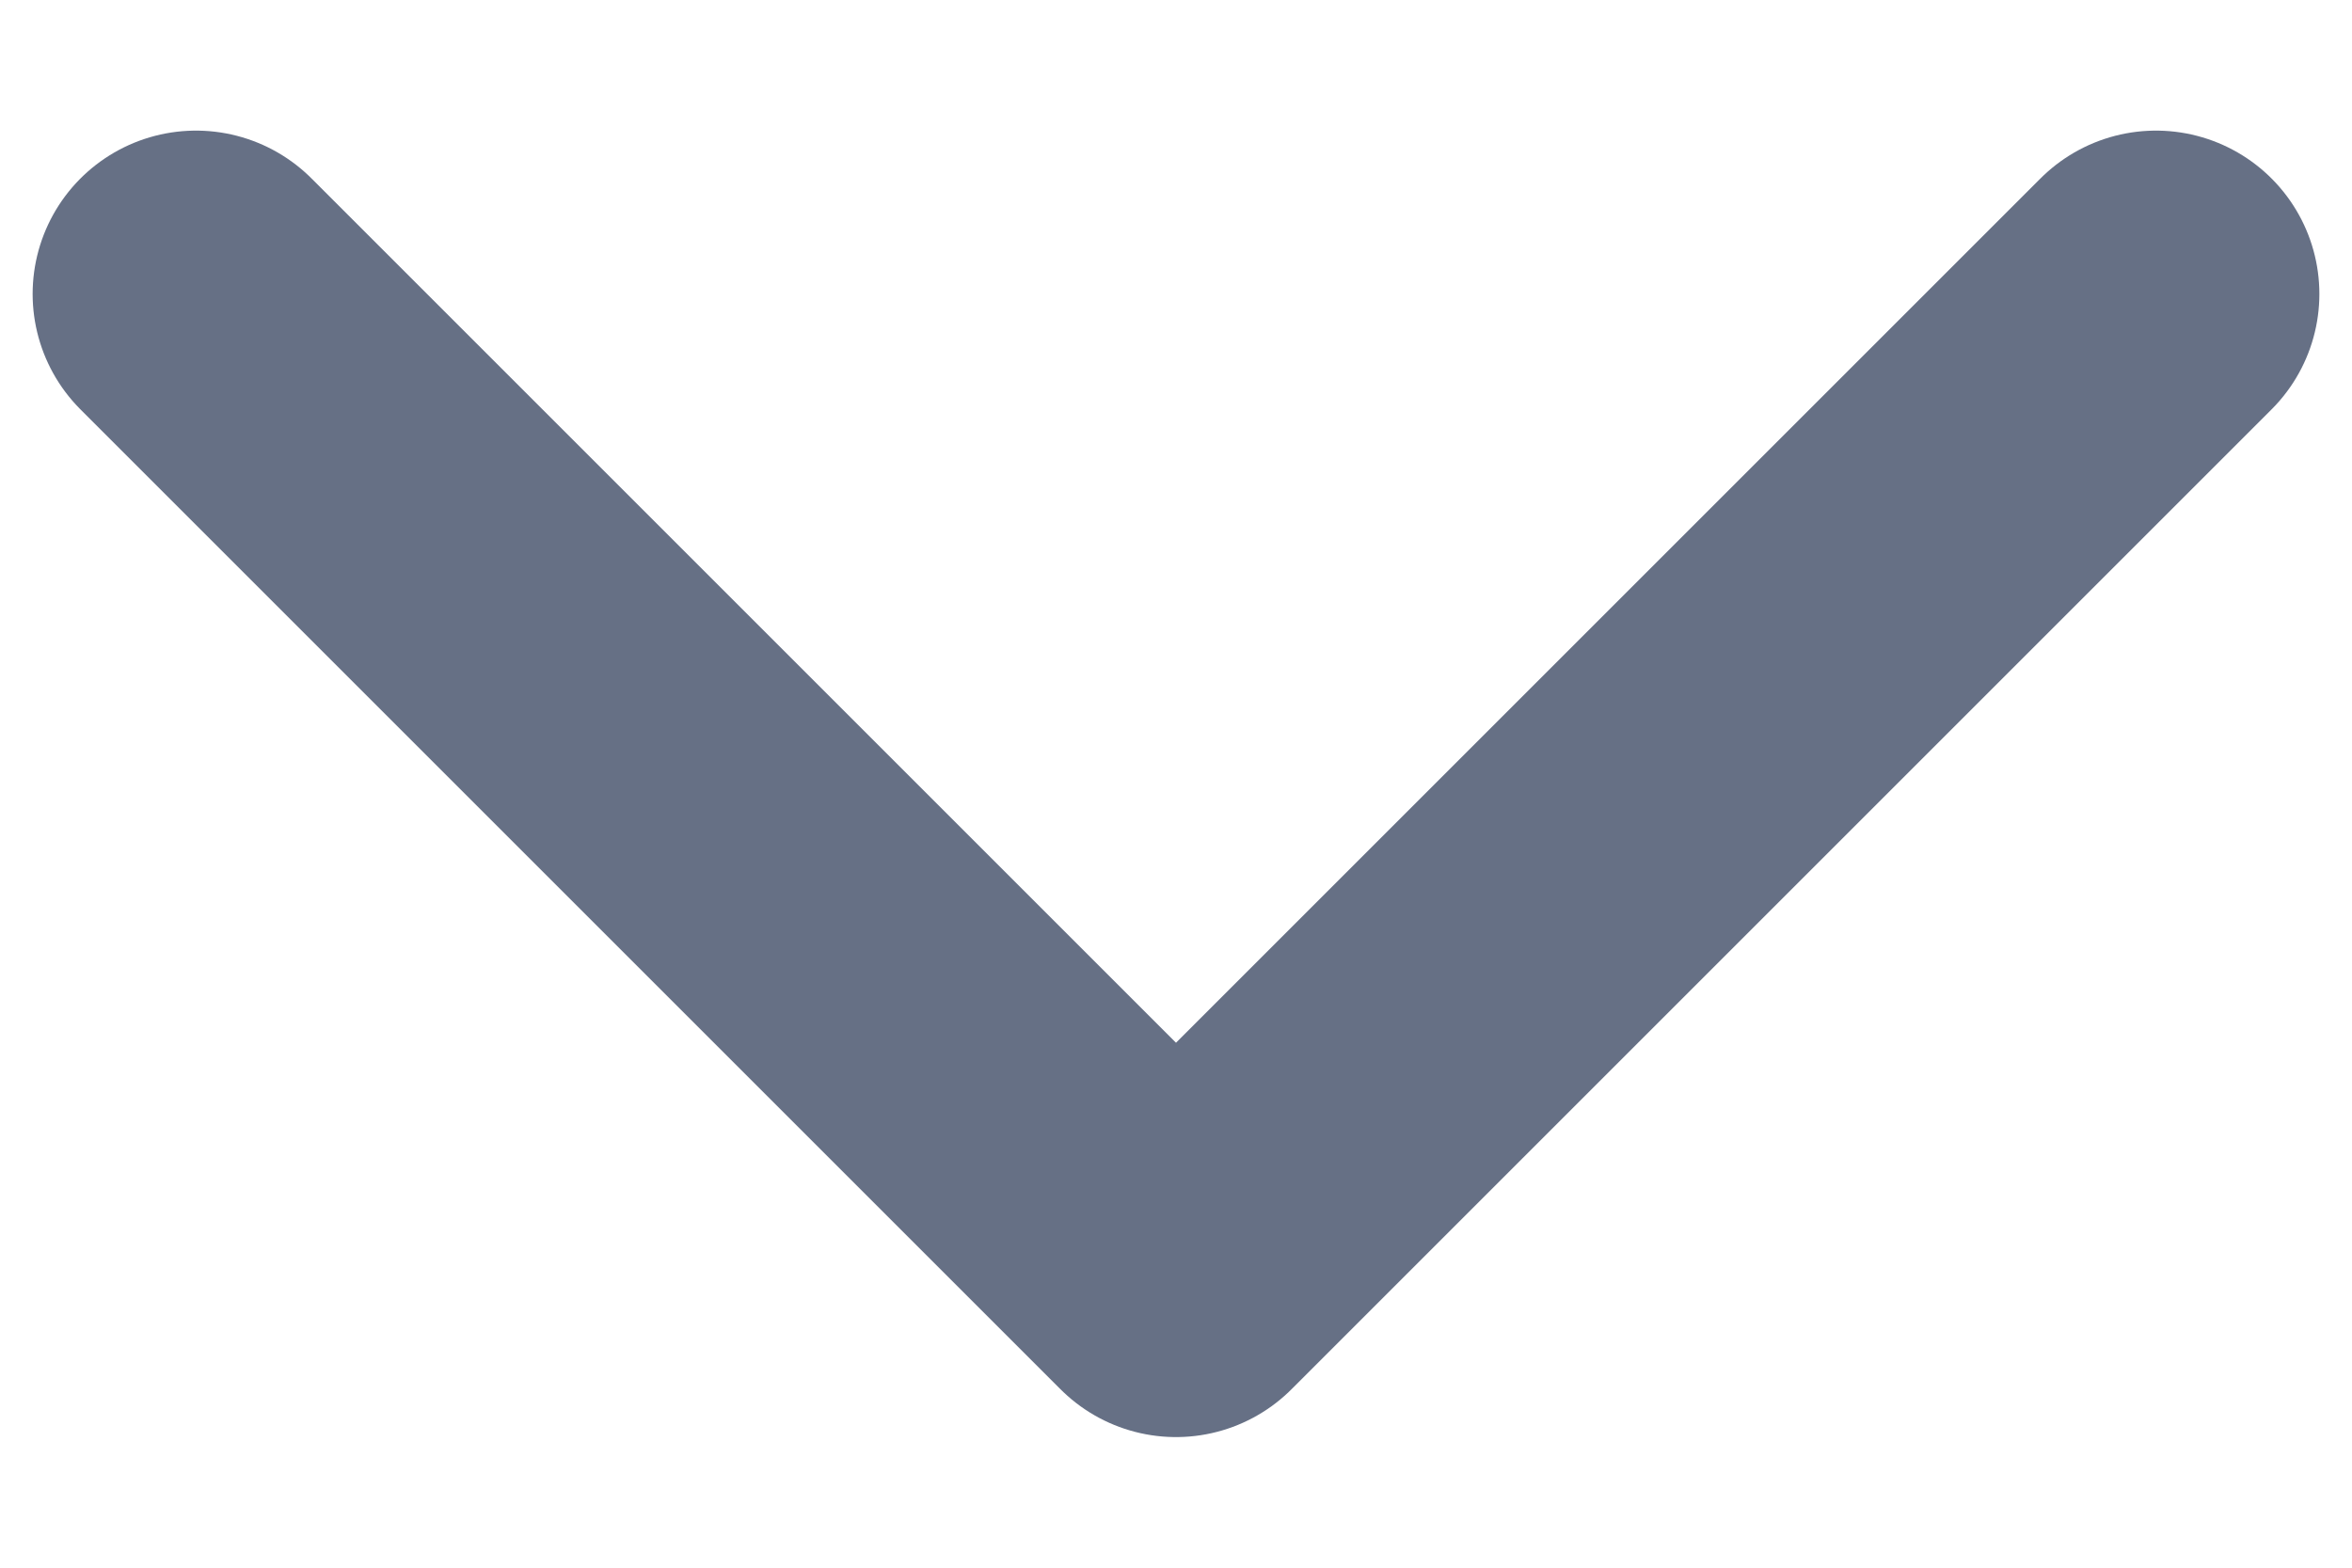
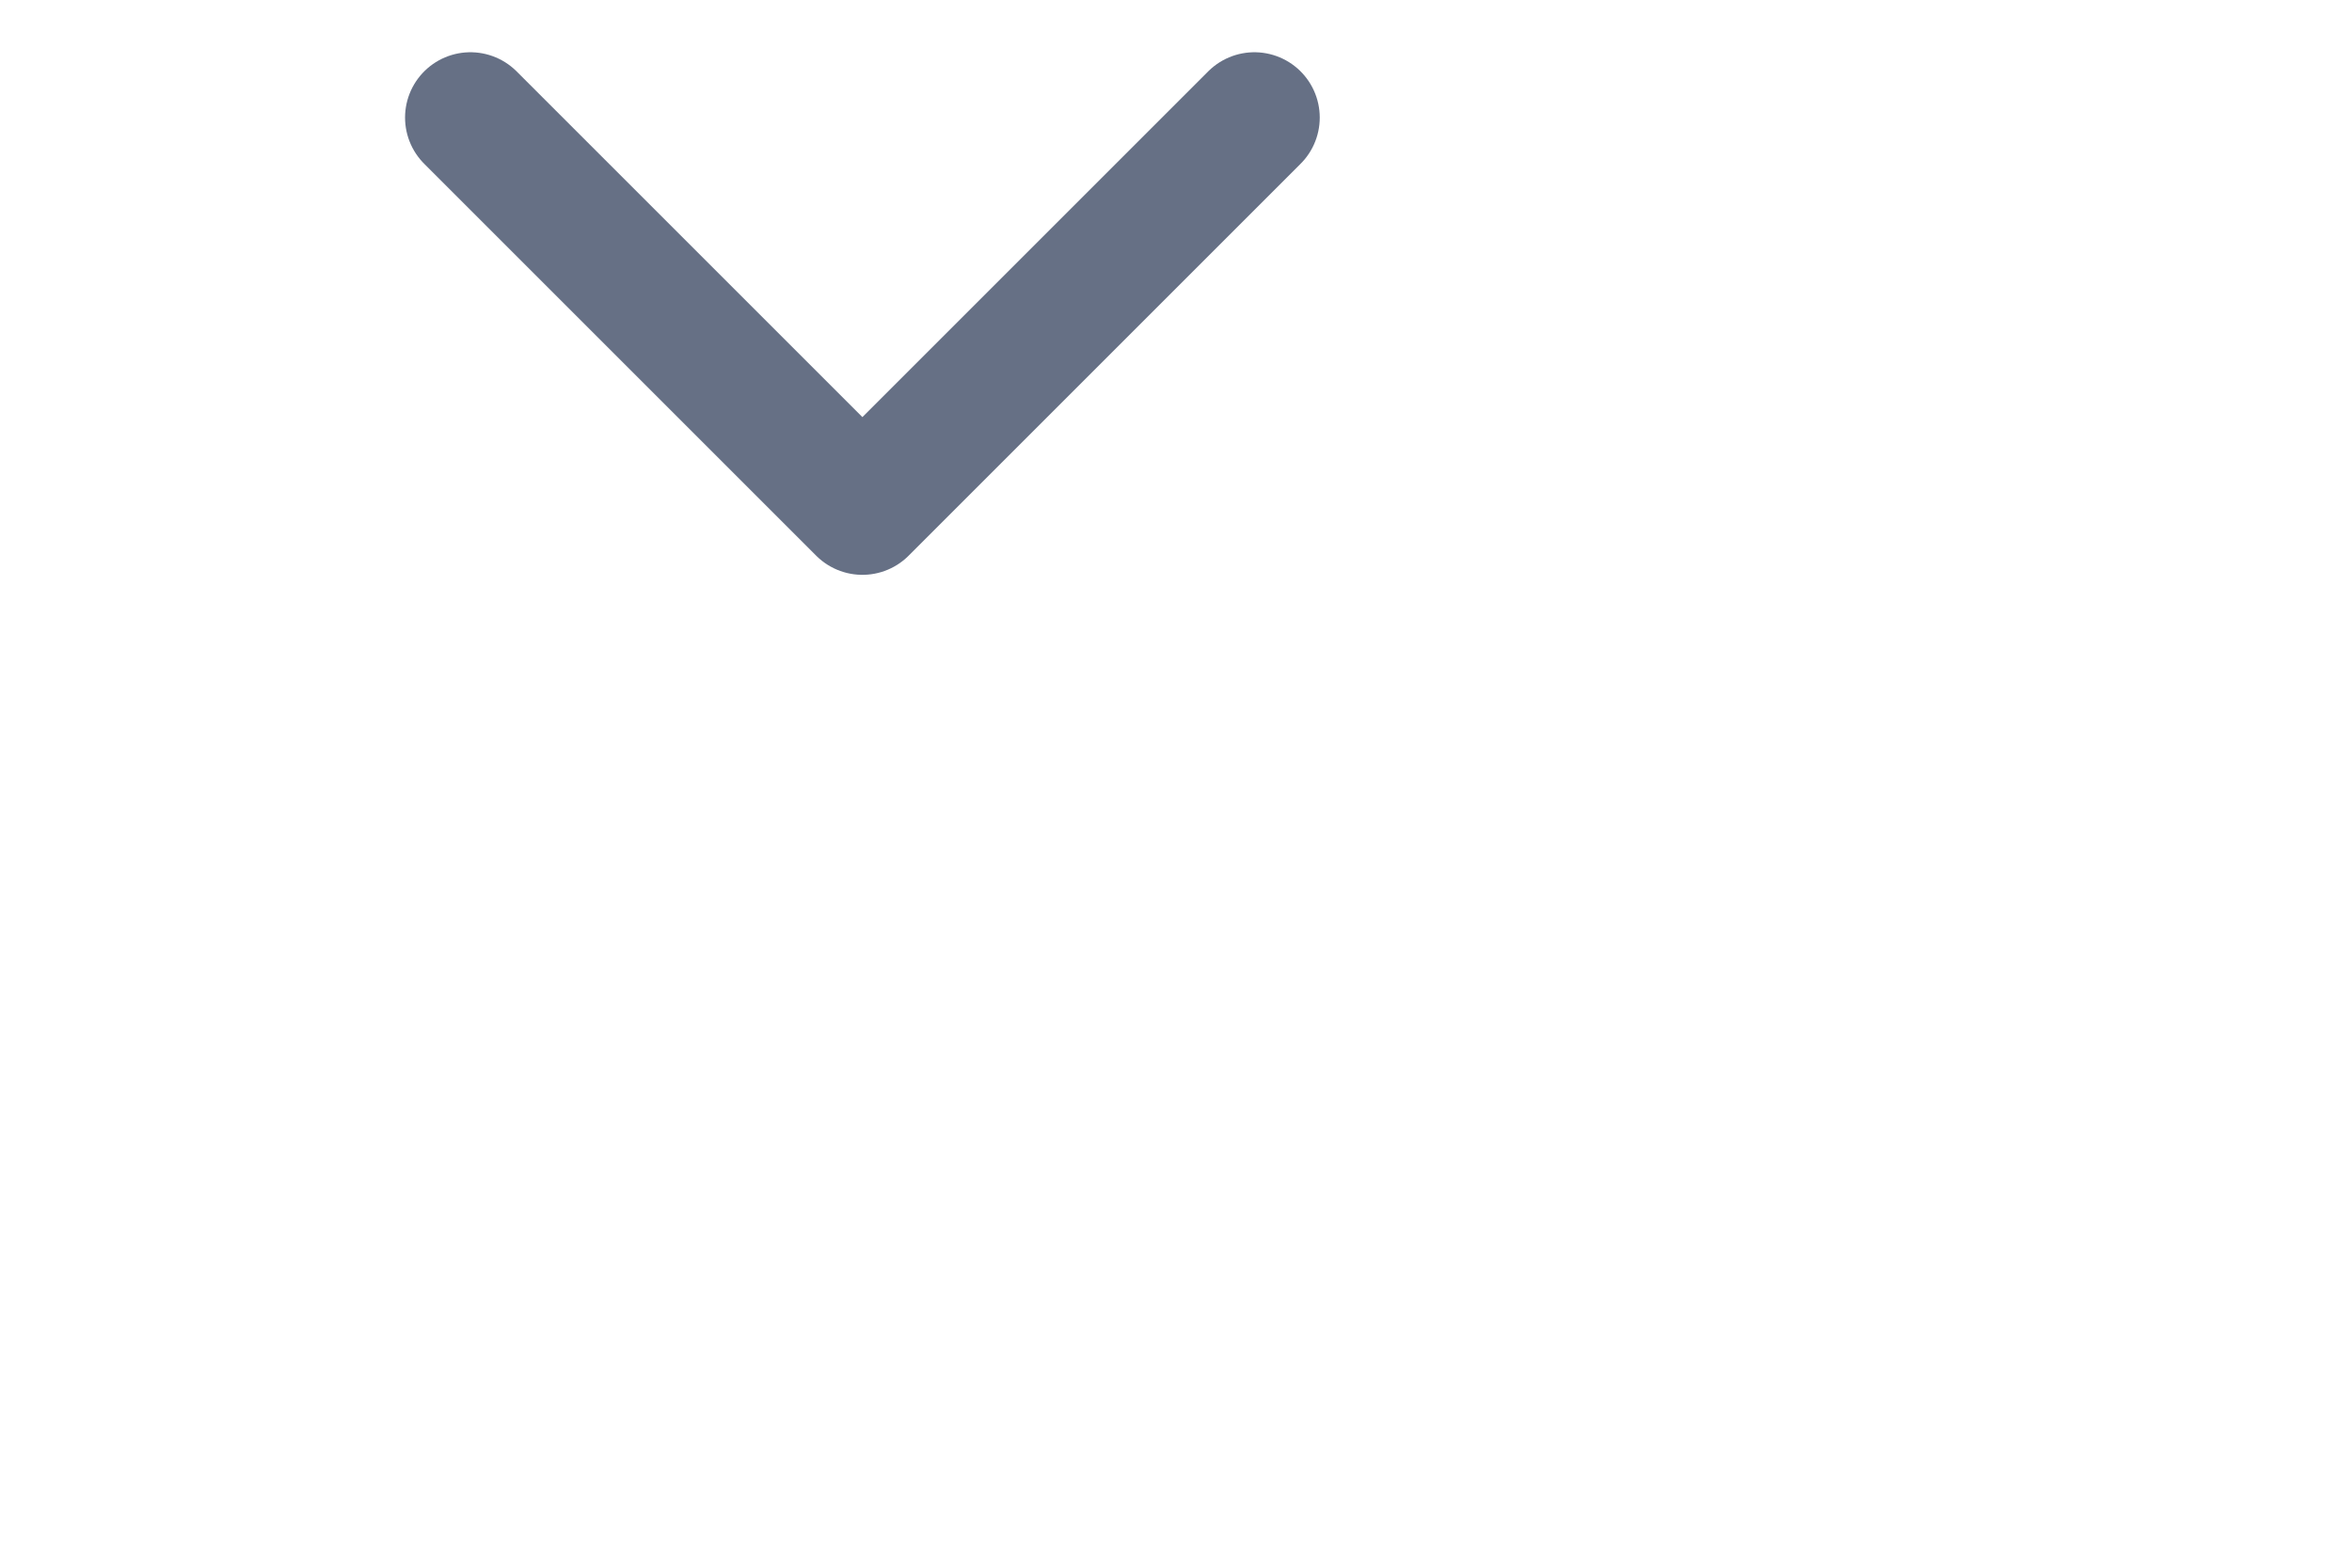
- <svg xmlns="http://www.w3.org/2000/svg" width="12" height="8" viewBox="0 0 12 8" fill="none">
+ <svg xmlns="http://www.w3.org/2000/svg" width="12" height="8" viewBox="0 0 20 20" fill="none">
  <path d="M1 1.5L6 6.5L11 1.5" stroke="#667085" stroke-width="1.667" stroke-linecap="round" stroke-linejoin="round" />
</svg>
